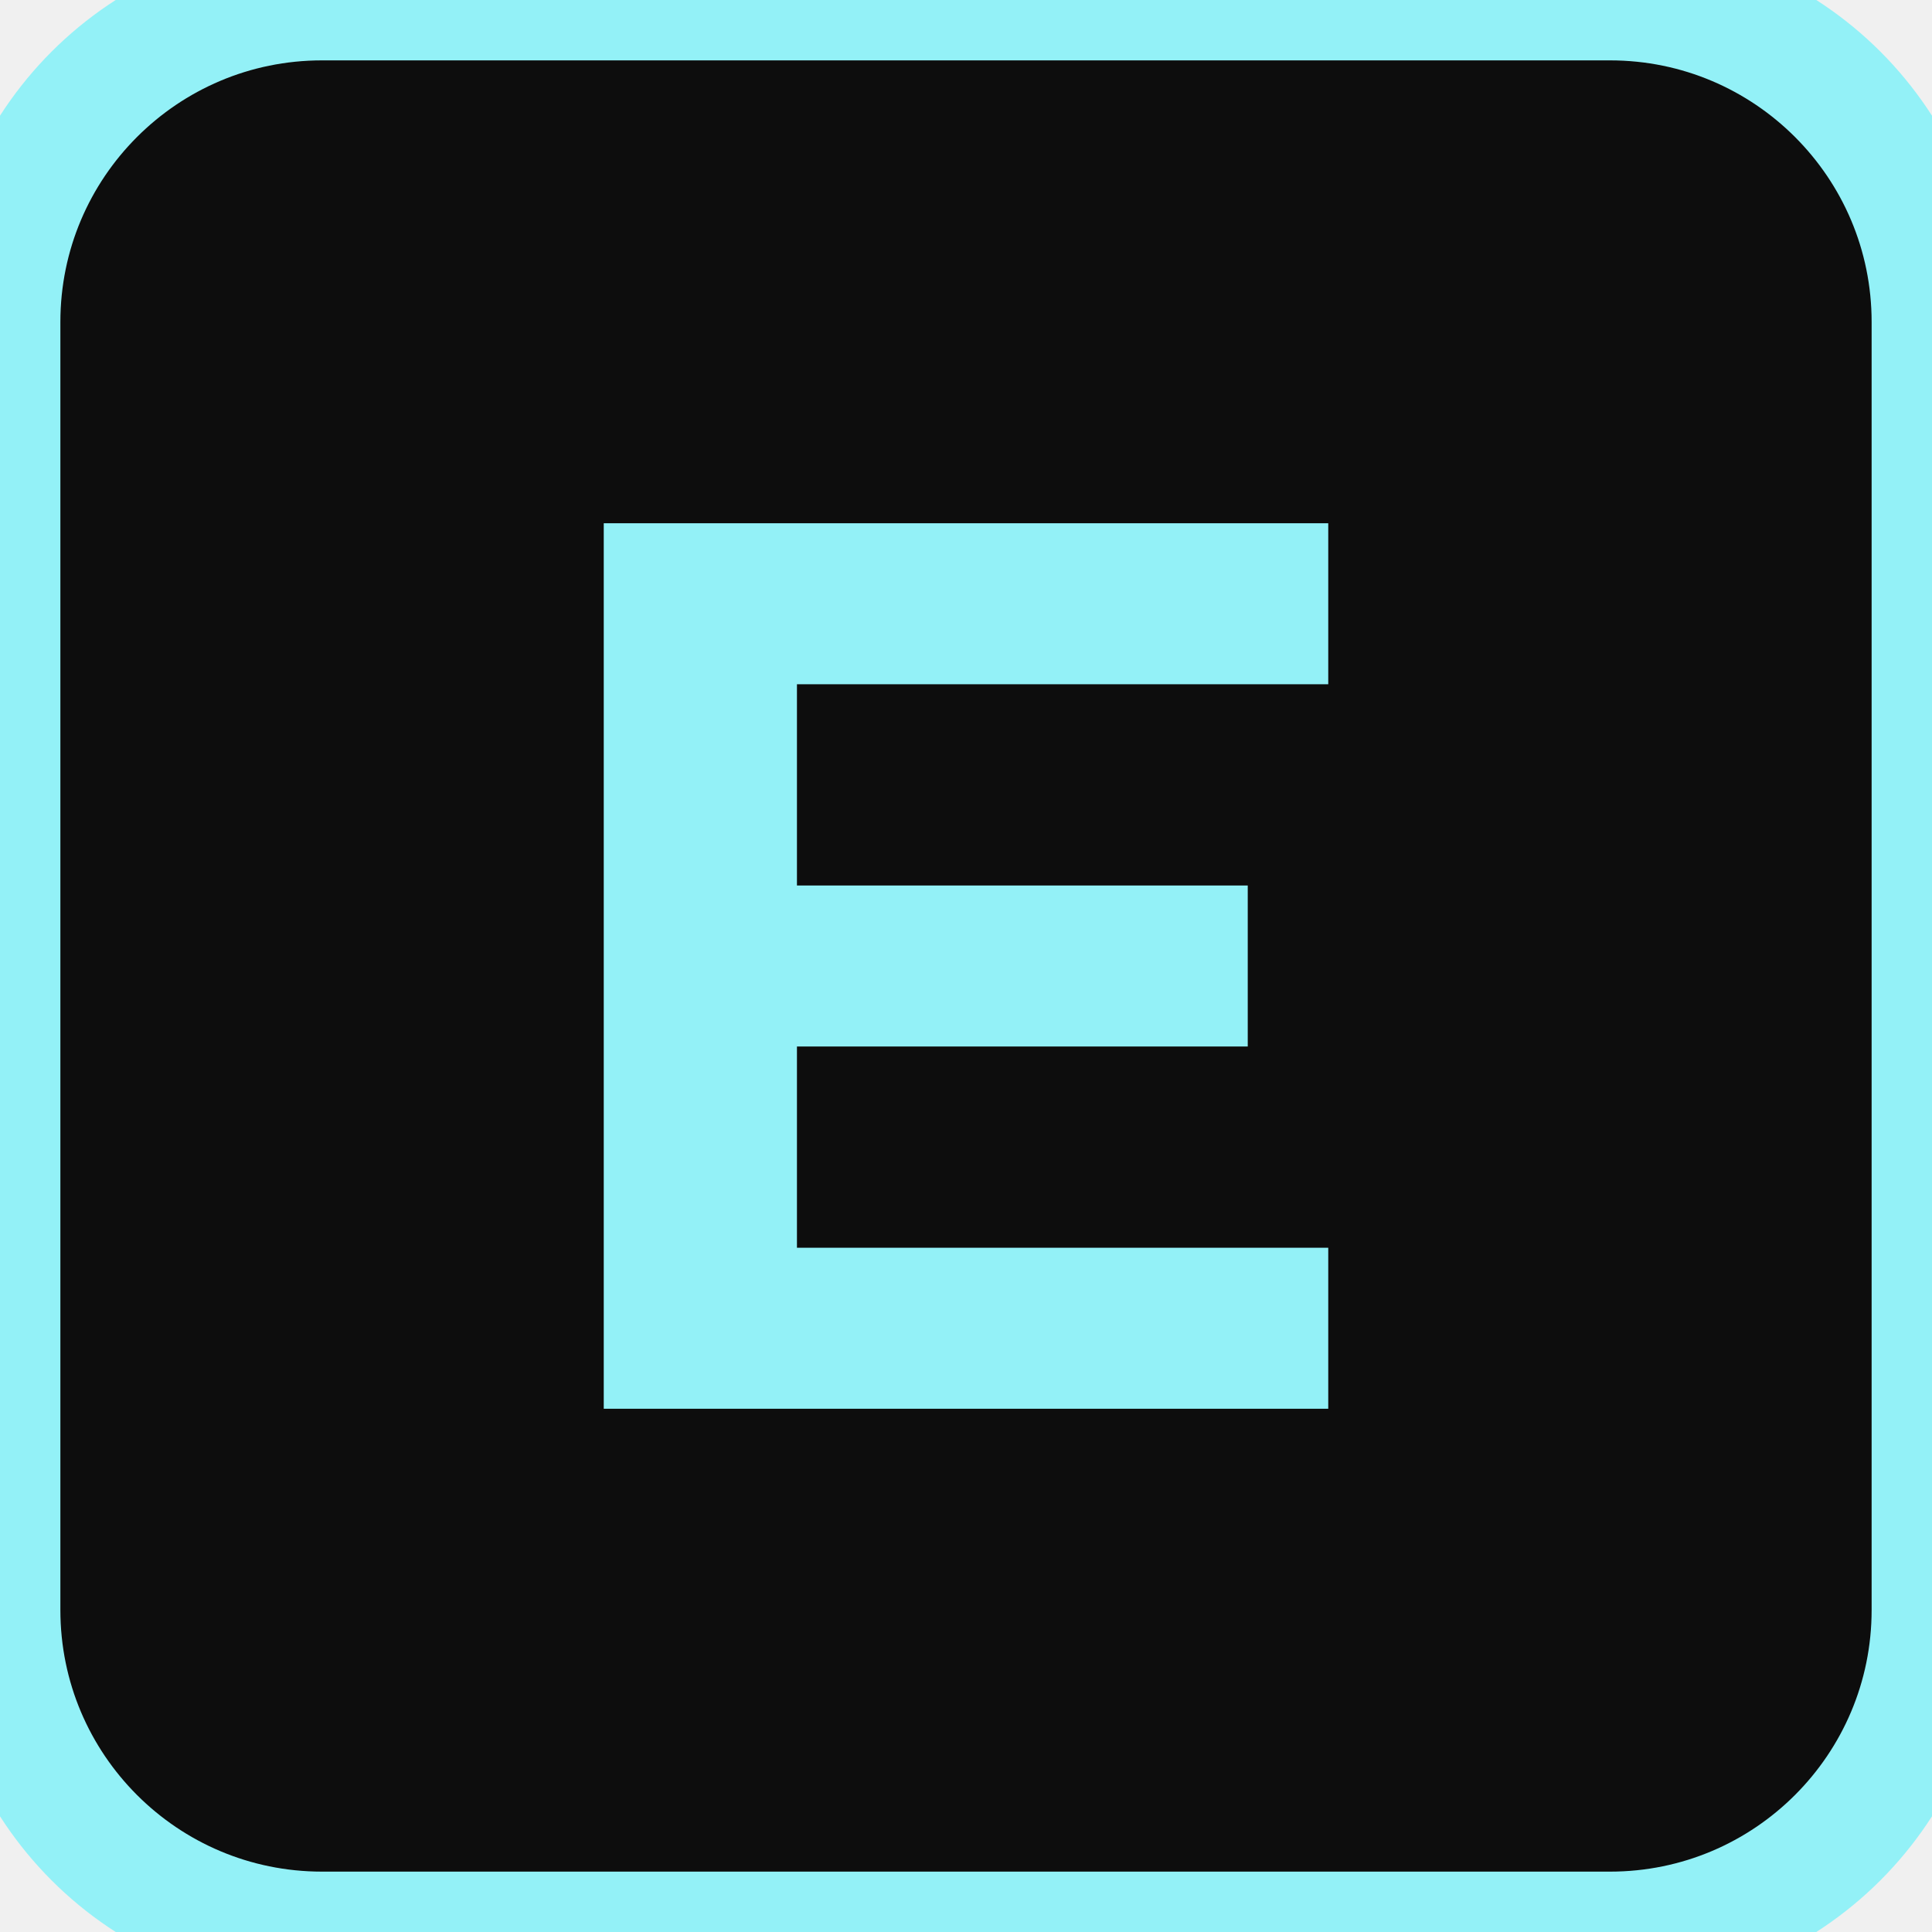
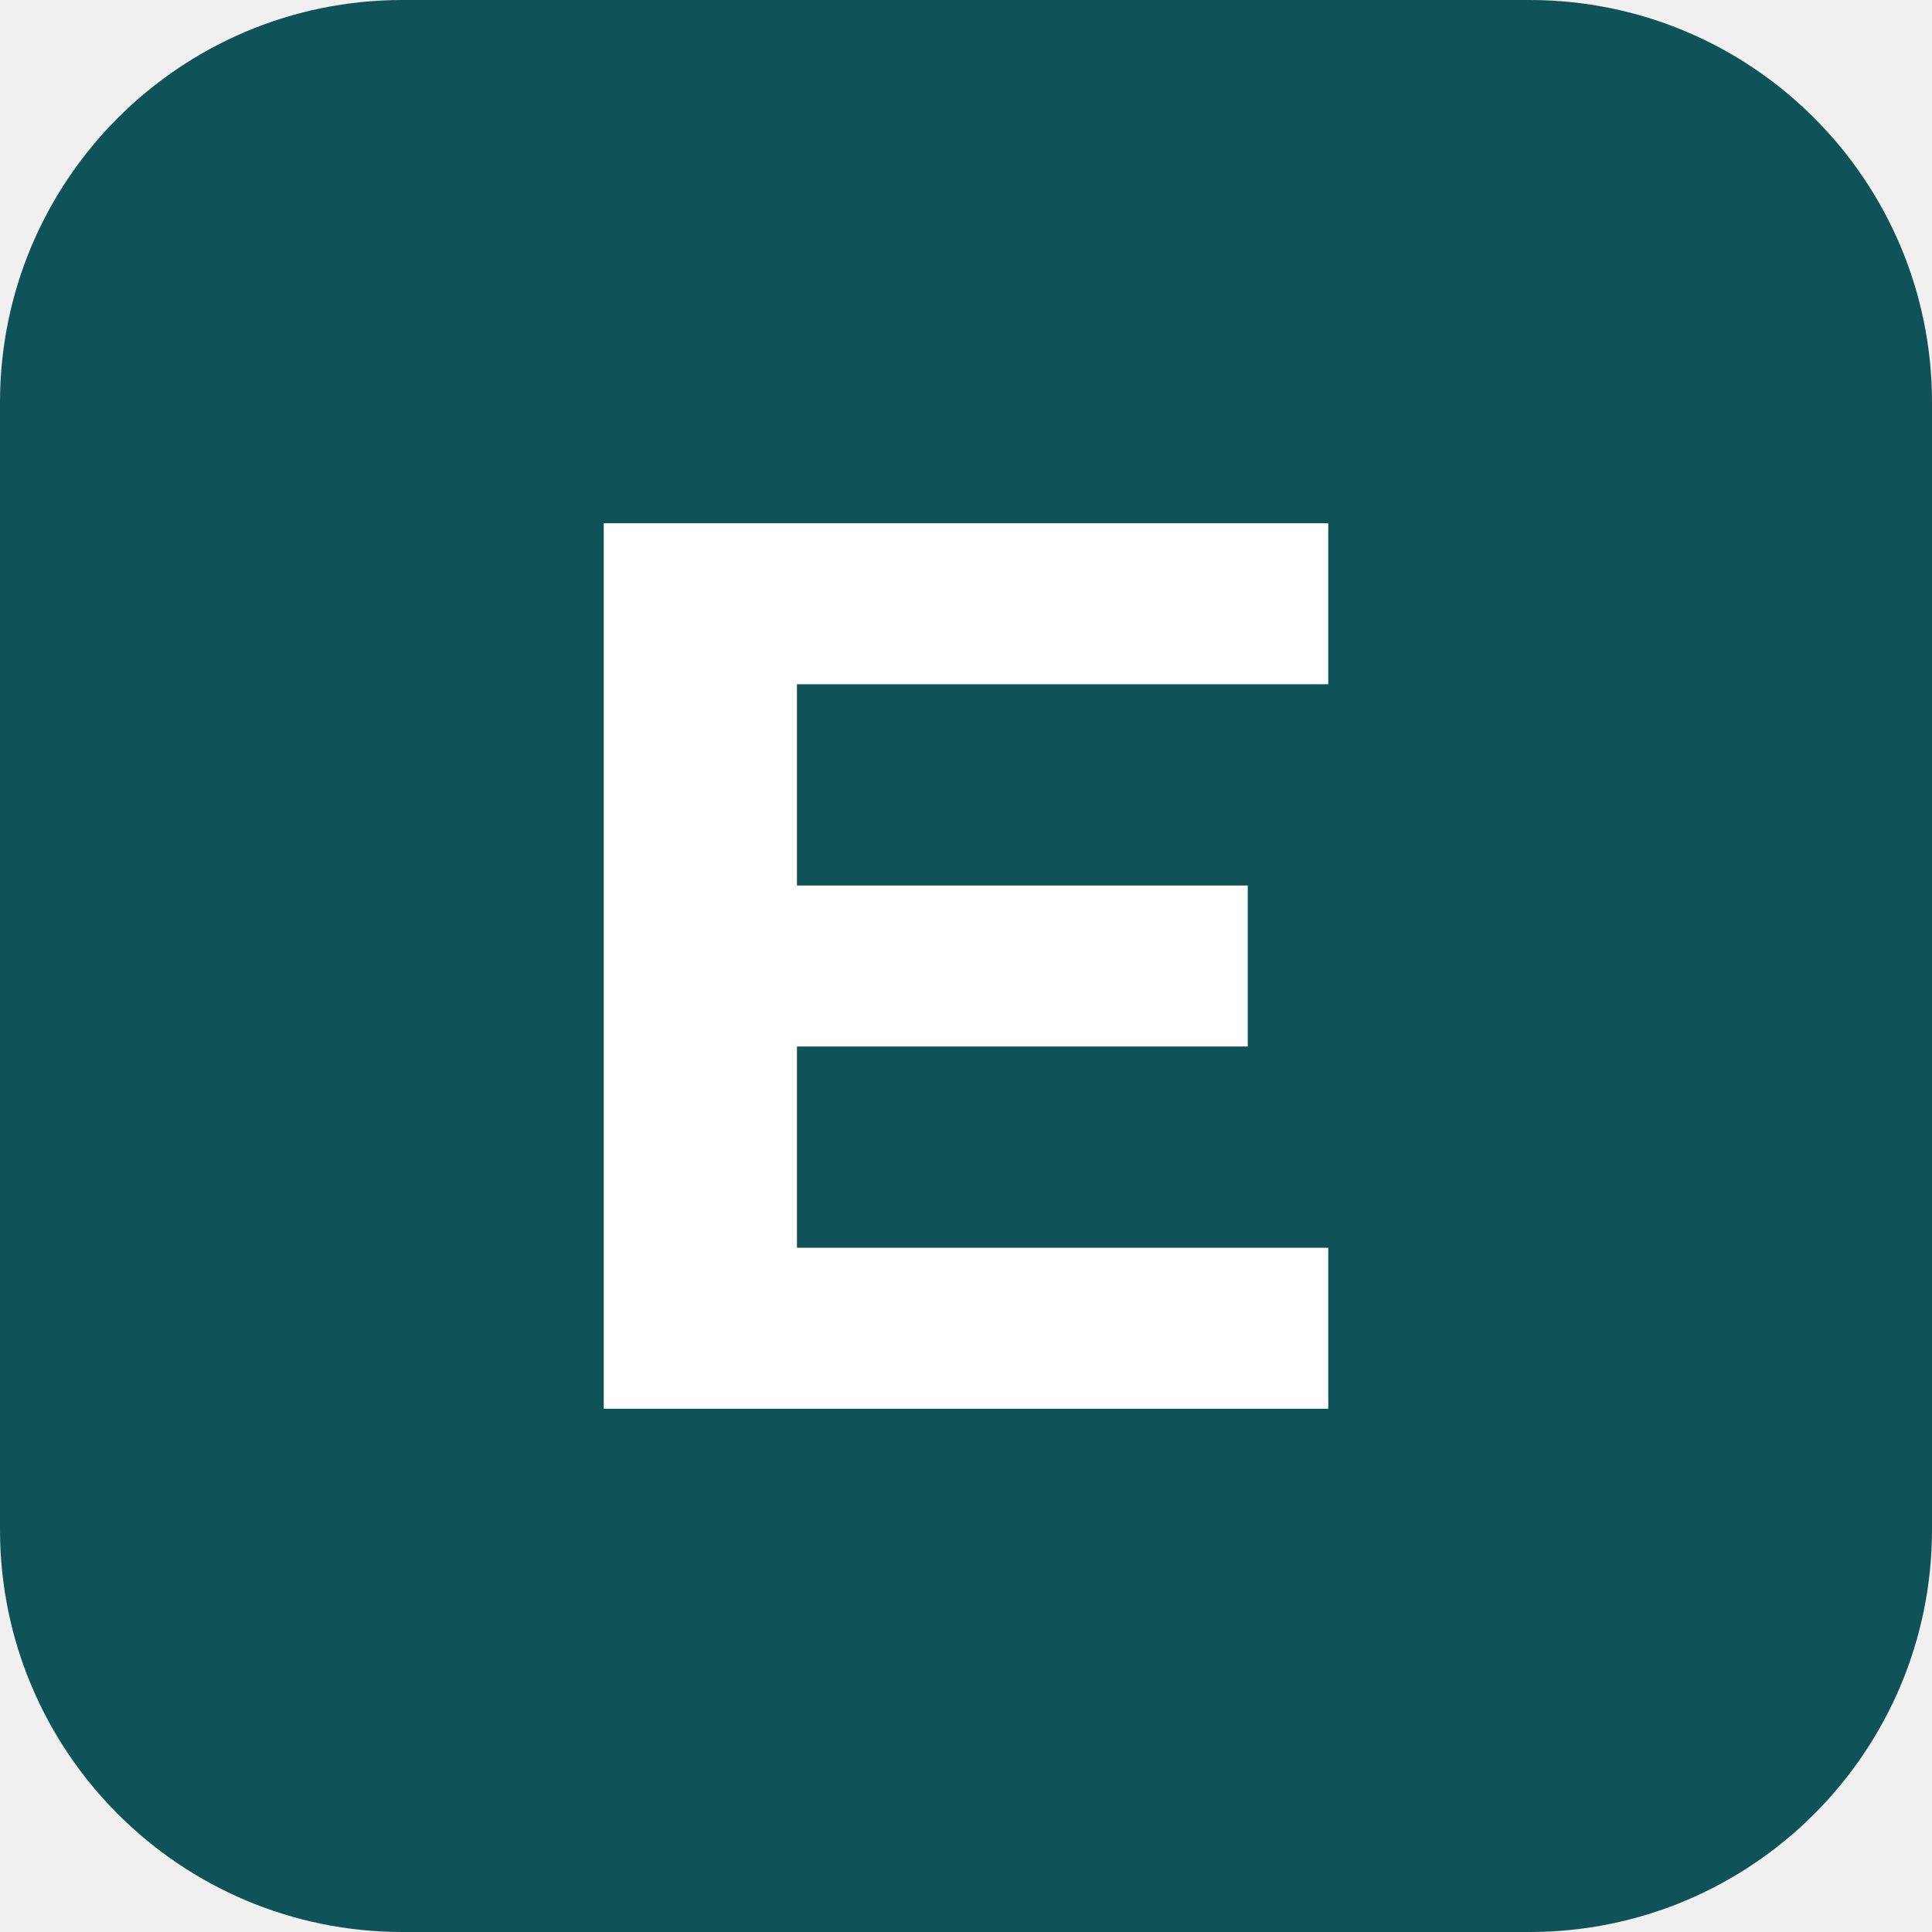
<svg xmlns="http://www.w3.org/2000/svg" viewBox="0 0 24 24">
-   <rect width="24" height="24" rx="4" fill="#0d0d0d" stroke="#93f1f7" stroke-width="1.5" />
-   <path d="M7.5 6.5h9v2h-6.6v2.5h5.6v2H9.9v2.5h6.6v2h-9v-11z" fill="#93f1f7" />
+   <rect width="24" height="24" rx="5" fill="#0f5257" />
+   <path d="M7.5 6.5h9v2h-6.6v2.5h5.6v2H9.9v2.5h6.6v2h-9v-11z" fill="#ffffff" />
</svg>
